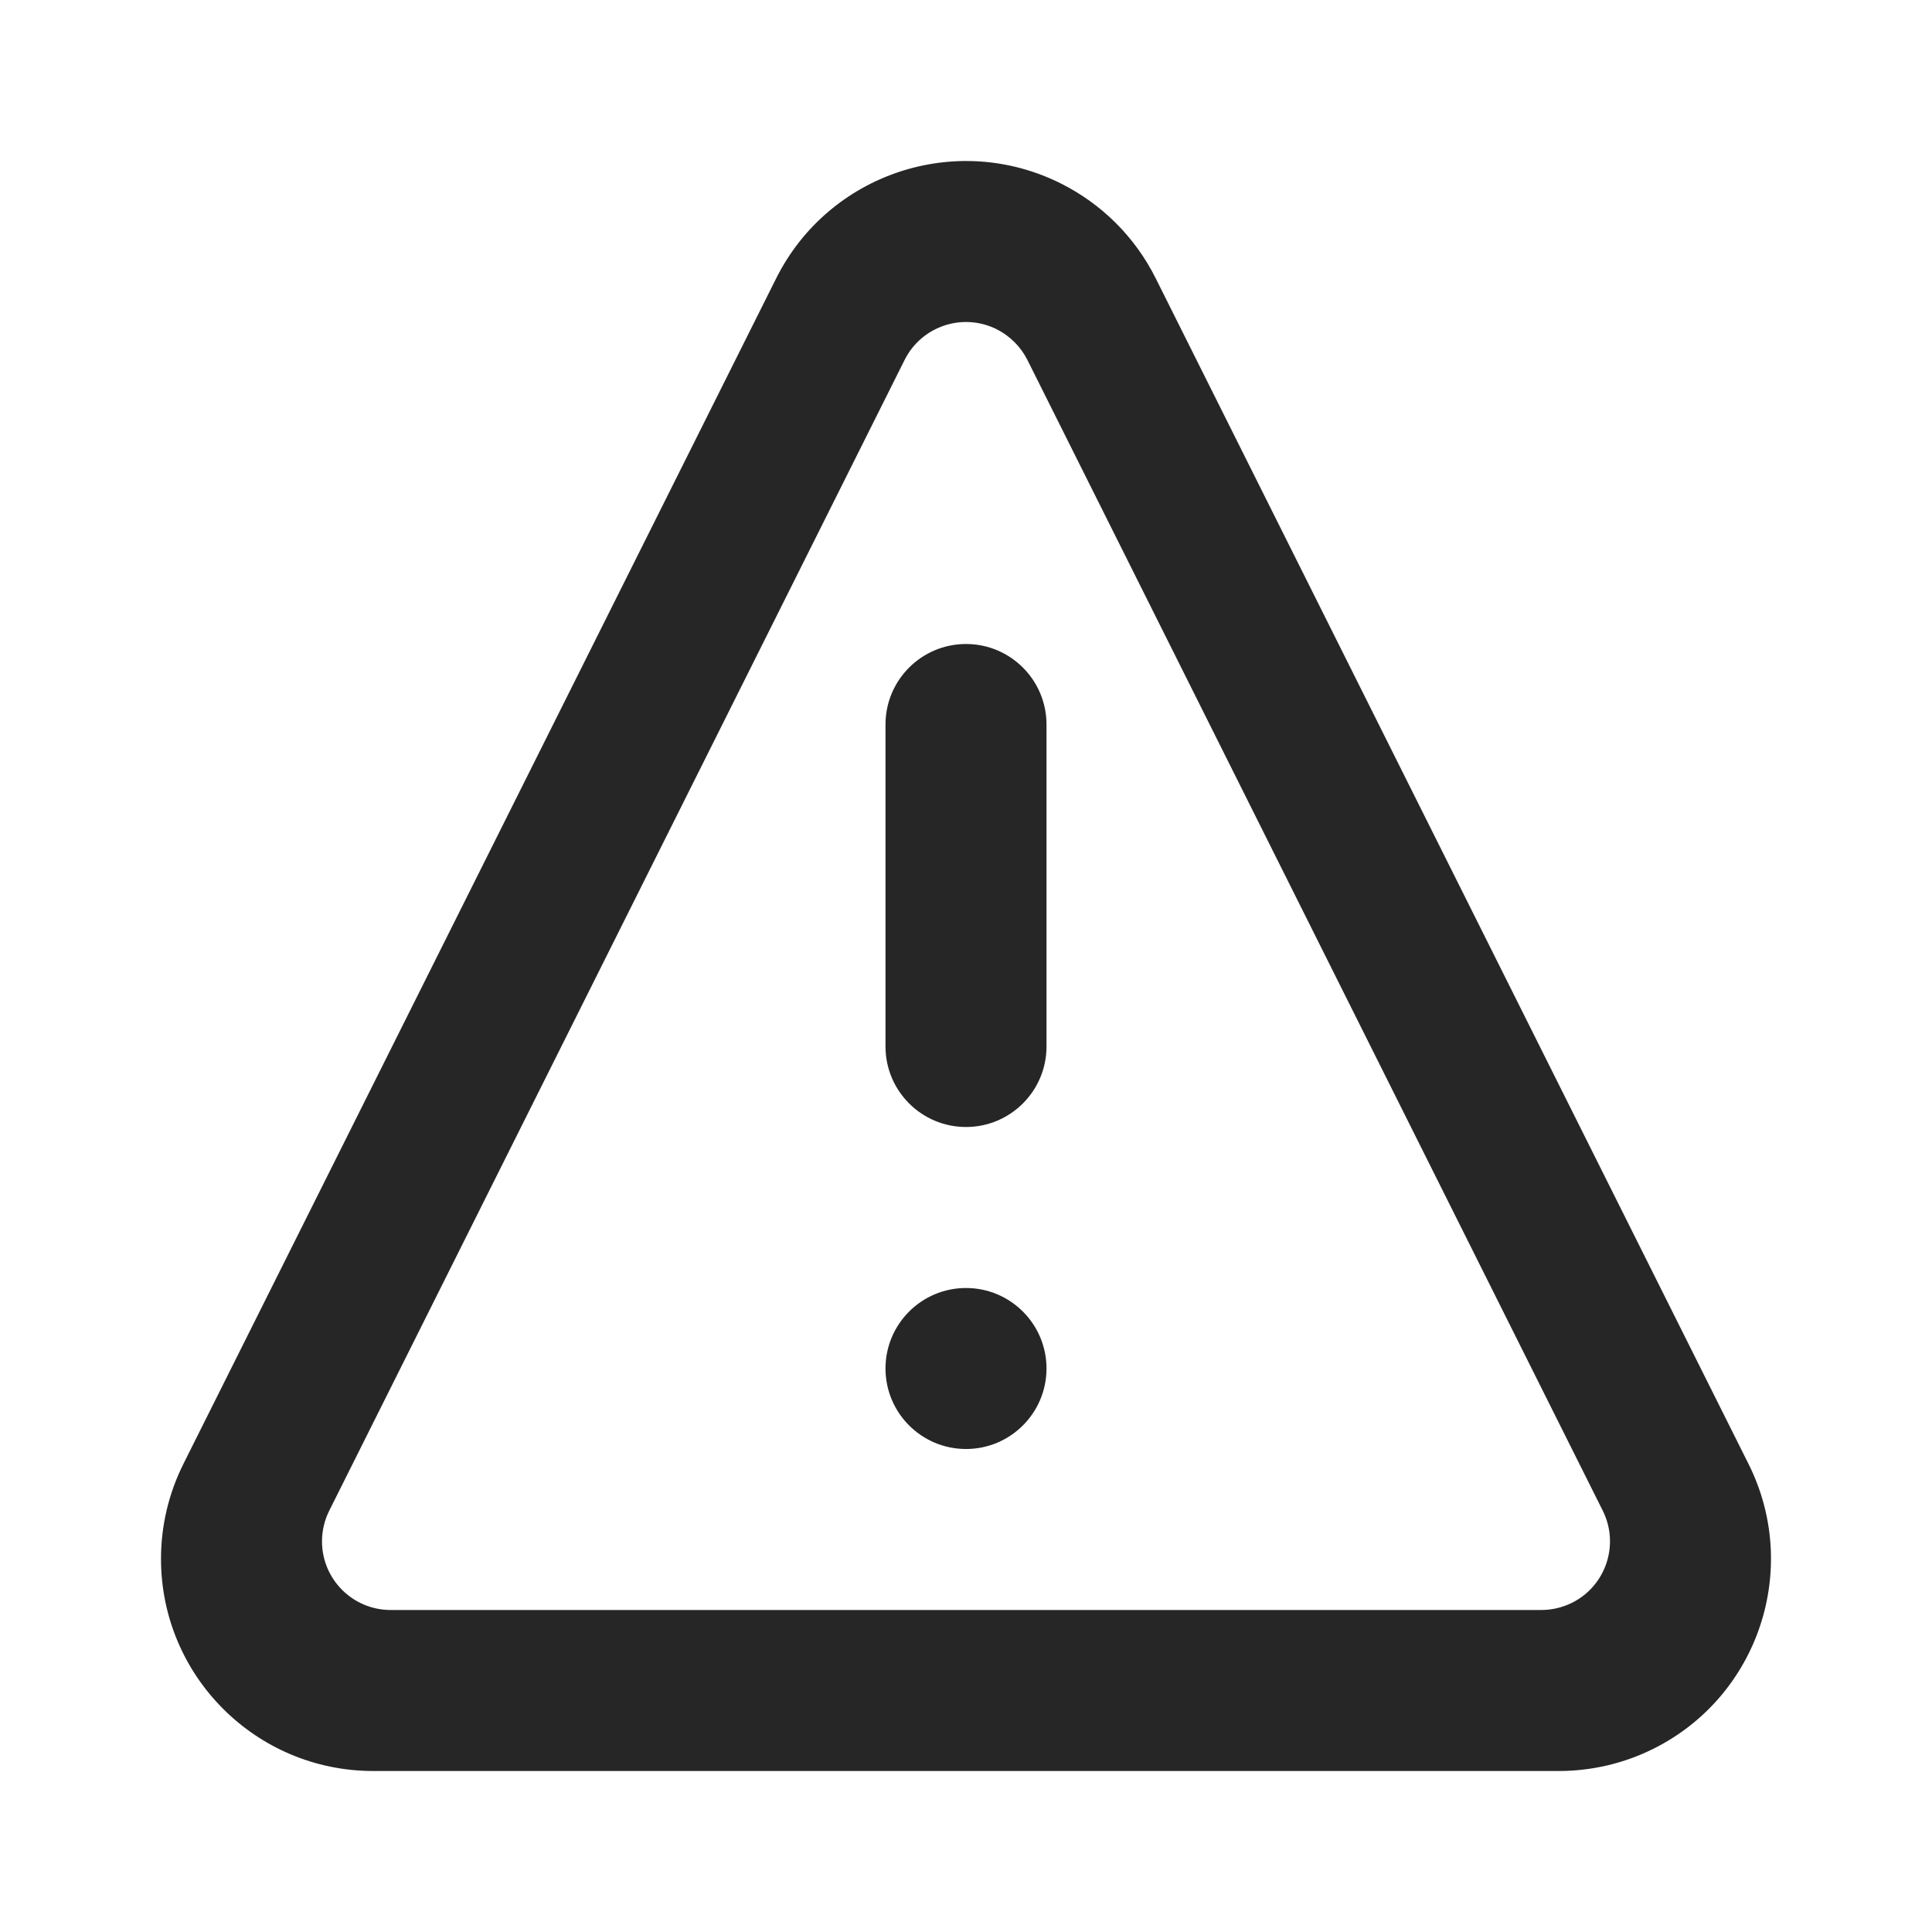
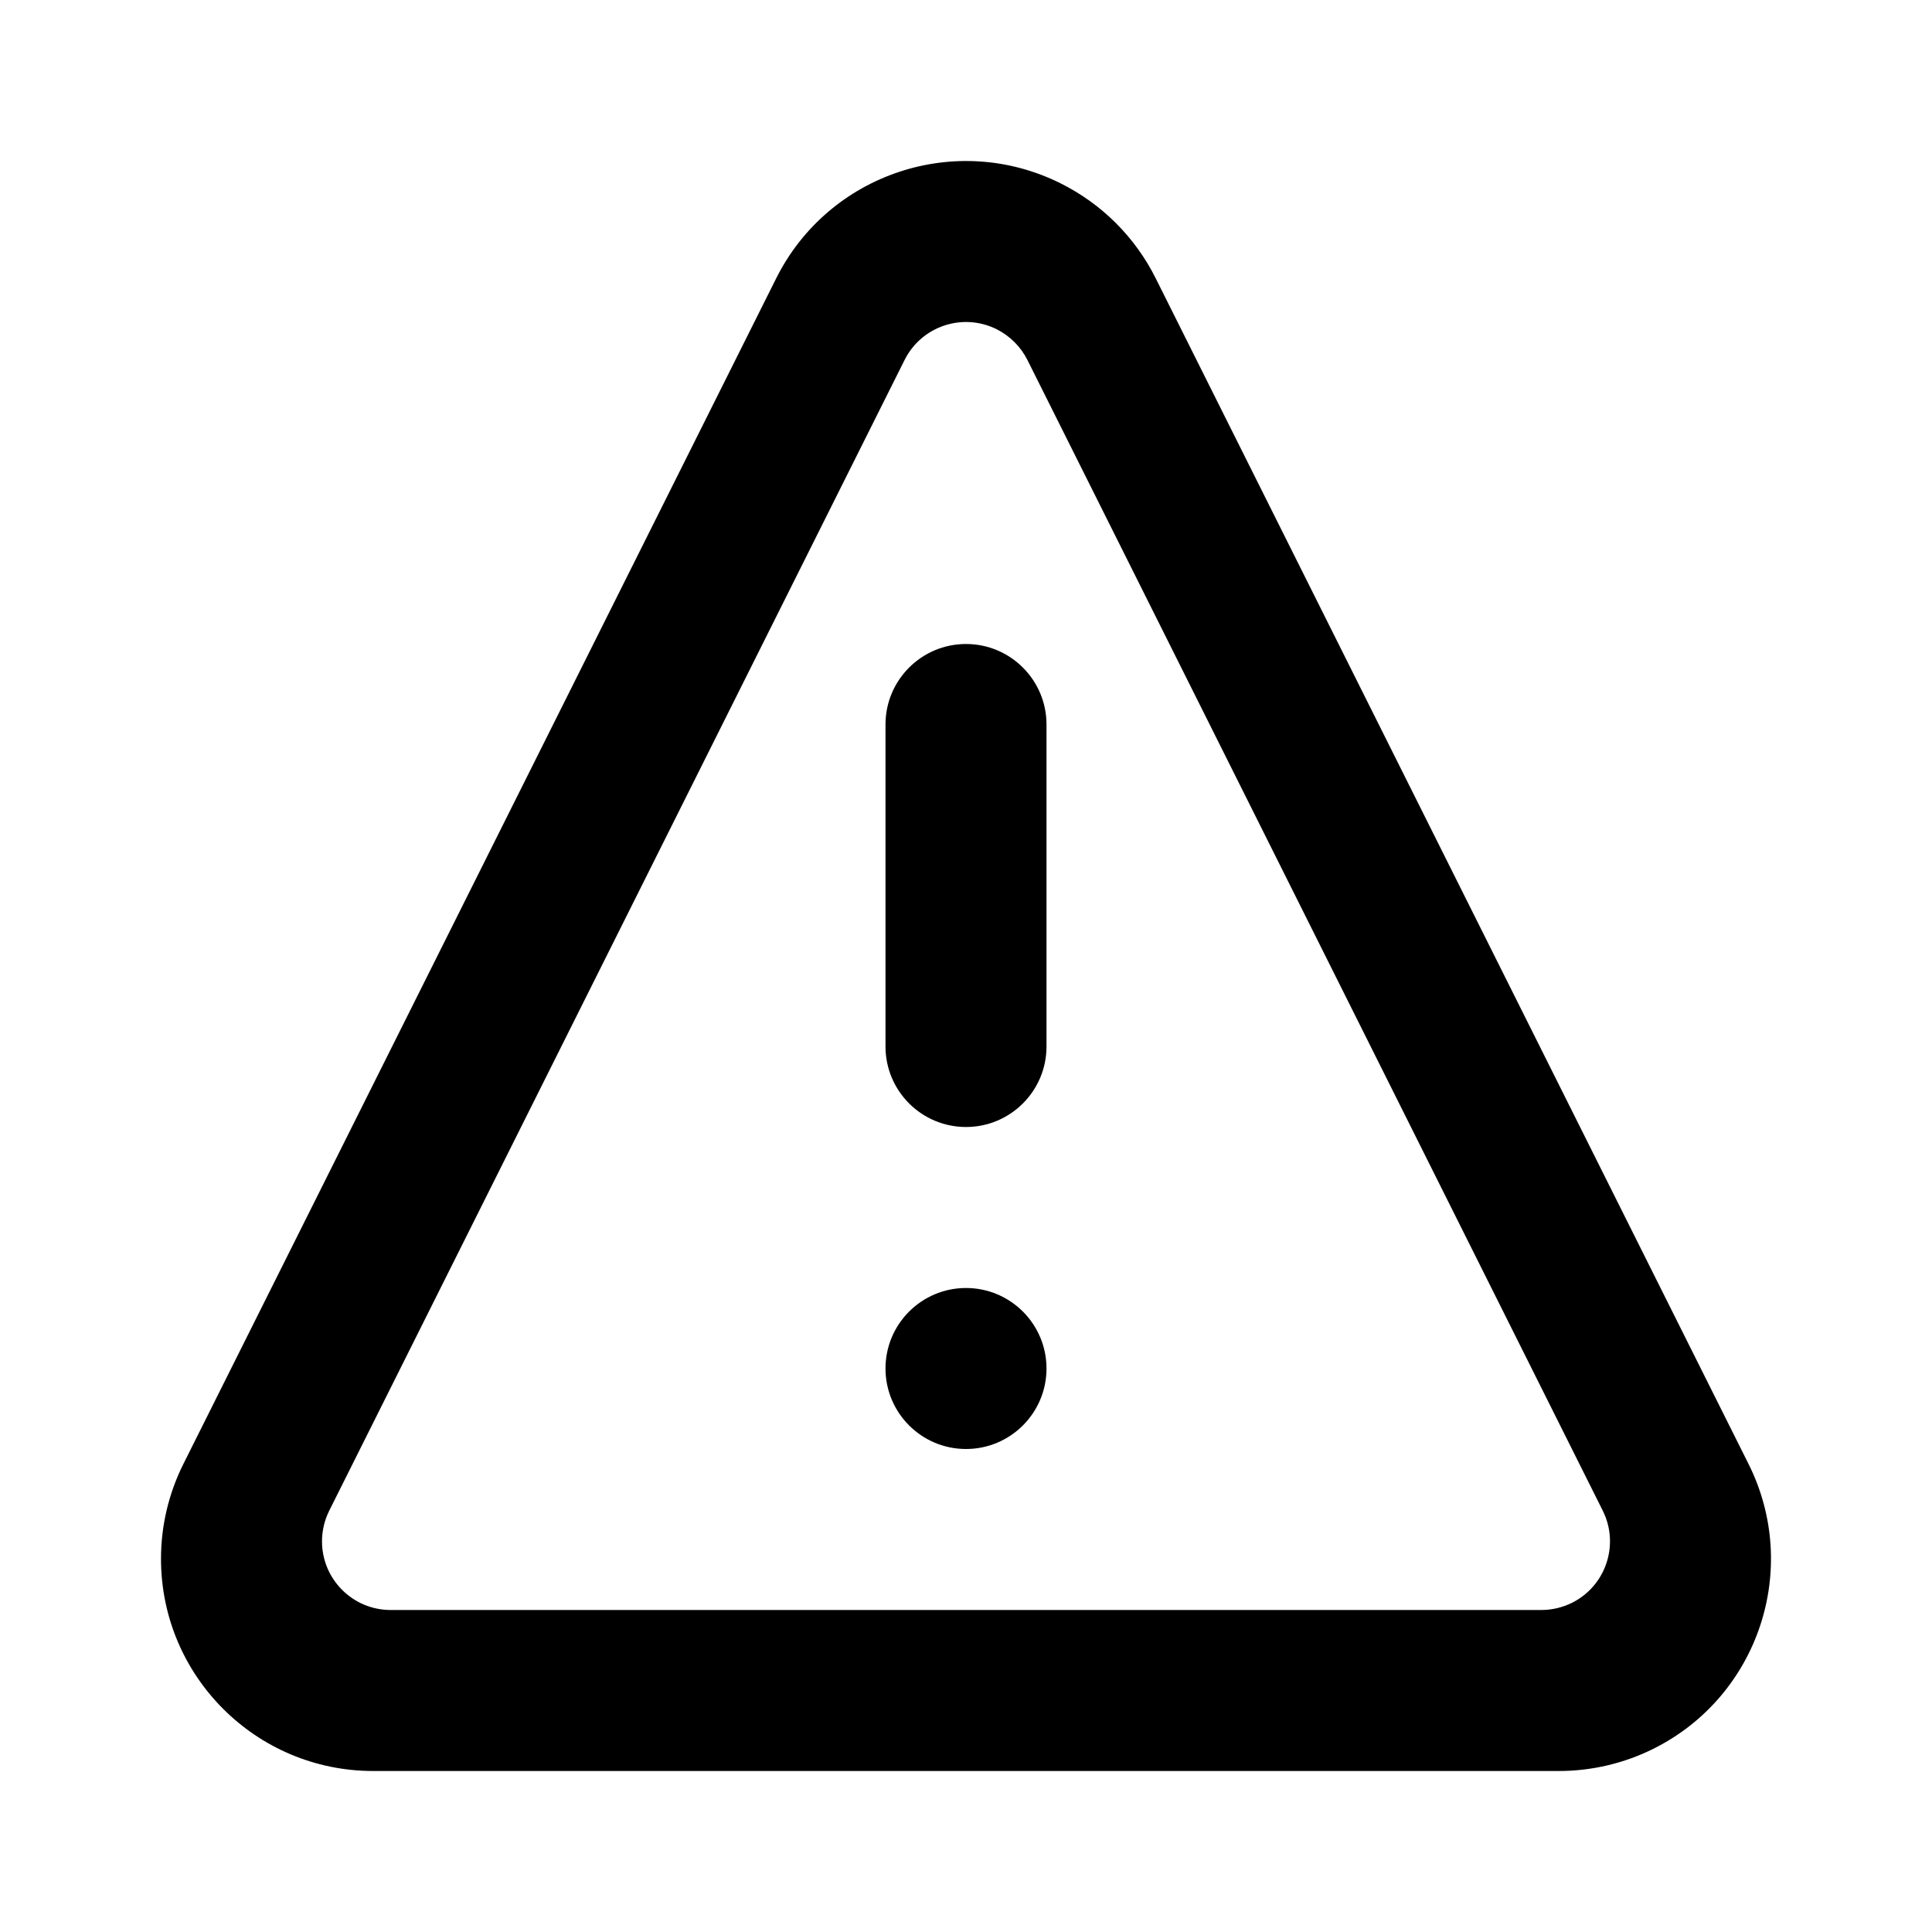
- <svg xmlns="http://www.w3.org/2000/svg" width="24" height="24" viewBox="0 0 24 24" fill="none">
-   <path fill-rule="evenodd" clip-rule="evenodd" d="M13.178 2.279C13.688 2.534 14.102 2.947 14.357 3.458L21.721 18.186C22.372 19.488 21.844 21.071 20.543 21.722C20.177 21.905 19.773 22 19.364 22H4.636C3.18 22 2 20.82 2 19.364C2 18.955 2.095 18.552 2.278 18.186L9.642 3.458C10.293 2.156 11.877 1.628 13.178 2.279ZM11.237 4.472L4.09 18.766C4.031 18.884 4 19.015 4 19.147C4 19.618 4.382 20 4.853 20H19.147C19.279 20 19.41 19.969 19.529 19.91C19.95 19.699 20.12 19.187 19.91 18.766L12.763 4.472C12.68 4.307 12.546 4.173 12.381 4.09C11.96 3.88 11.448 4.05 11.237 4.472ZM12 16C12.552 16 13 16.448 13 17C13 17.552 12.552 18 12 18C11.448 18 11 17.552 11 17C11 16.448 11.448 16 12 16ZM12 8C12.552 8 13 8.448 13 9V13C13 13.552 12.552 14 12 14C11.448 14 11 13.552 11 13V9C11 8.448 11.448 8 12 8Z" fill="#262626" />
+ <svg xmlns="http://www.w3.org/2000/svg" viewBox="0 0 24 24" fill="none">
+   <path fill-rule="evenodd" clip-rule="evenodd" d="M13.178 2.279C13.688 2.534 14.102 2.947 14.357 3.458L21.721 18.186C22.372 19.488 21.844 21.071 20.543 21.722C20.177 21.905 19.773 22 19.364 22H4.636C3.18 22 2 20.82 2 19.364C2 18.955 2.095 18.552 2.278 18.186L9.642 3.458C10.293 2.156 11.877 1.628 13.178 2.279ZM11.237 4.472L4.09 18.766C4.031 18.884 4 19.015 4 19.147C4 19.618 4.382 20 4.853 20H19.147C19.279 20 19.41 19.969 19.529 19.91C19.95 19.699 20.12 19.187 19.91 18.766L12.763 4.472C12.68 4.307 12.546 4.173 12.381 4.09C11.96 3.88 11.448 4.05 11.237 4.472ZM12 16C12.552 16 13 16.448 13 17C13 17.552 12.552 18 12 18C11.448 18 11 17.552 11 17C11 16.448 11.448 16 12 16ZM12 8C12.552 8 13 8.448 13 9V13C13 13.552 12.552 14 12 14C11.448 14 11 13.552 11 13V9C11 8.448 11.448 8 12 8Z" fill="currentColor" />
</svg>
